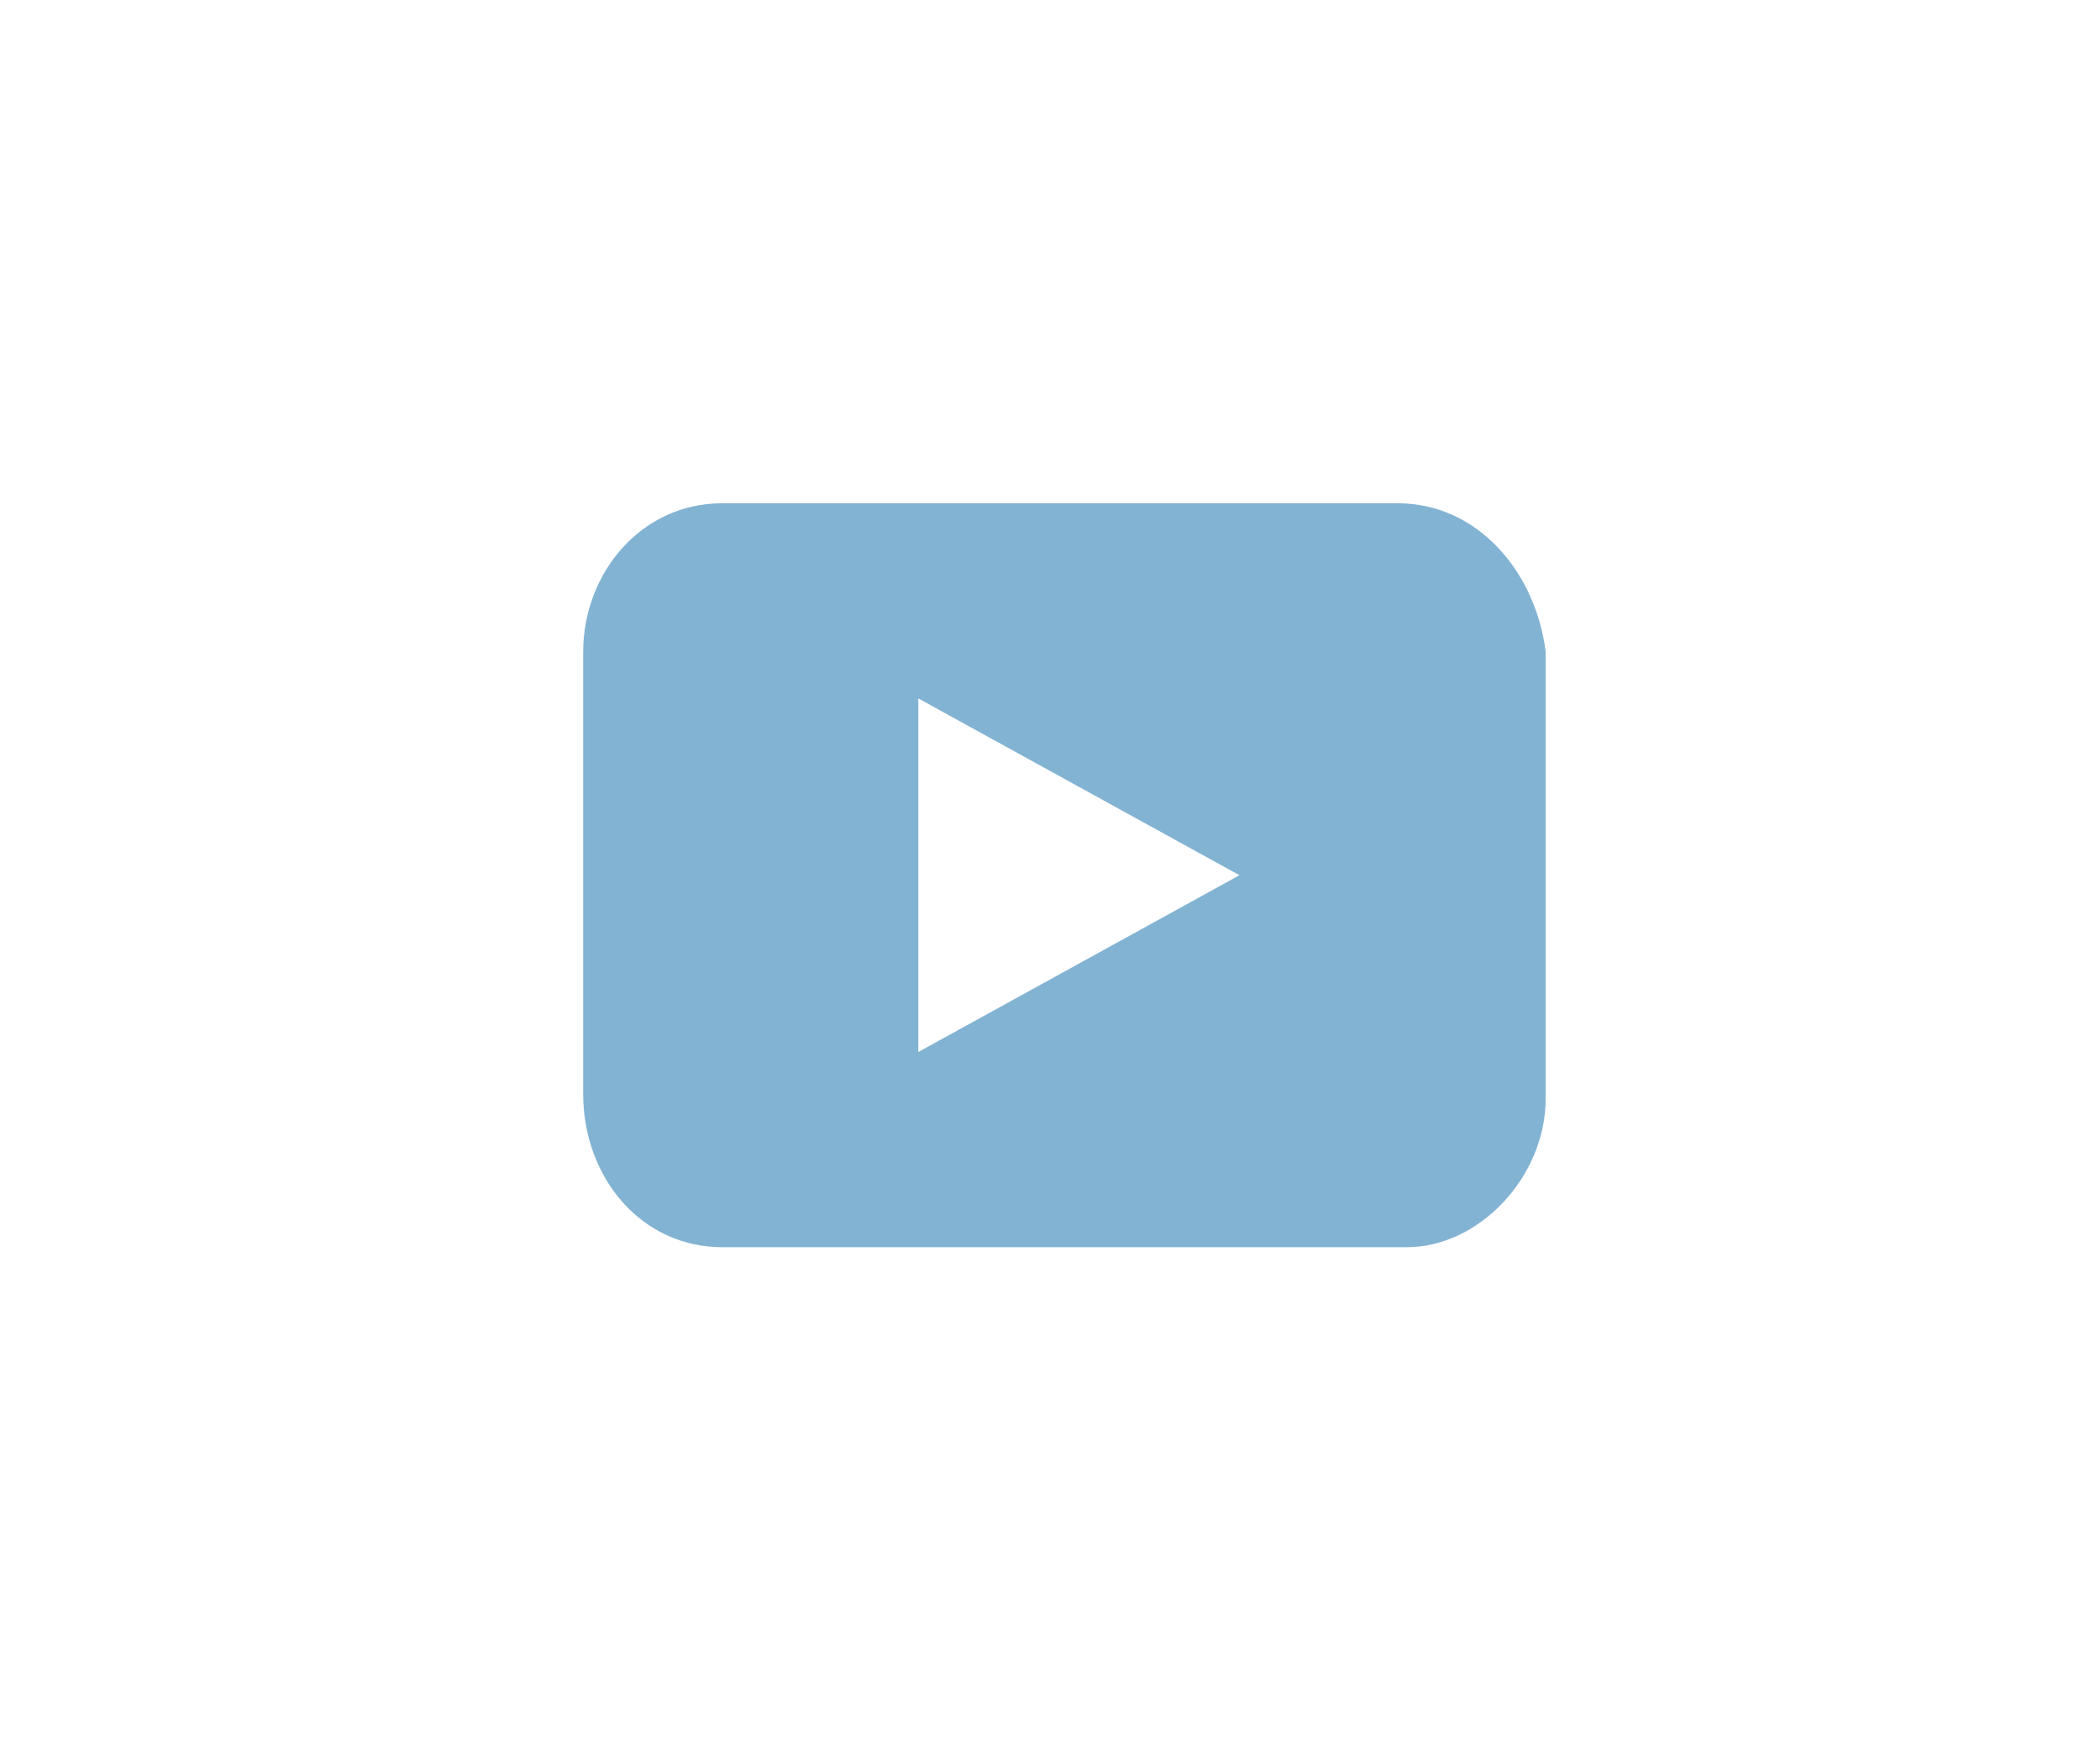
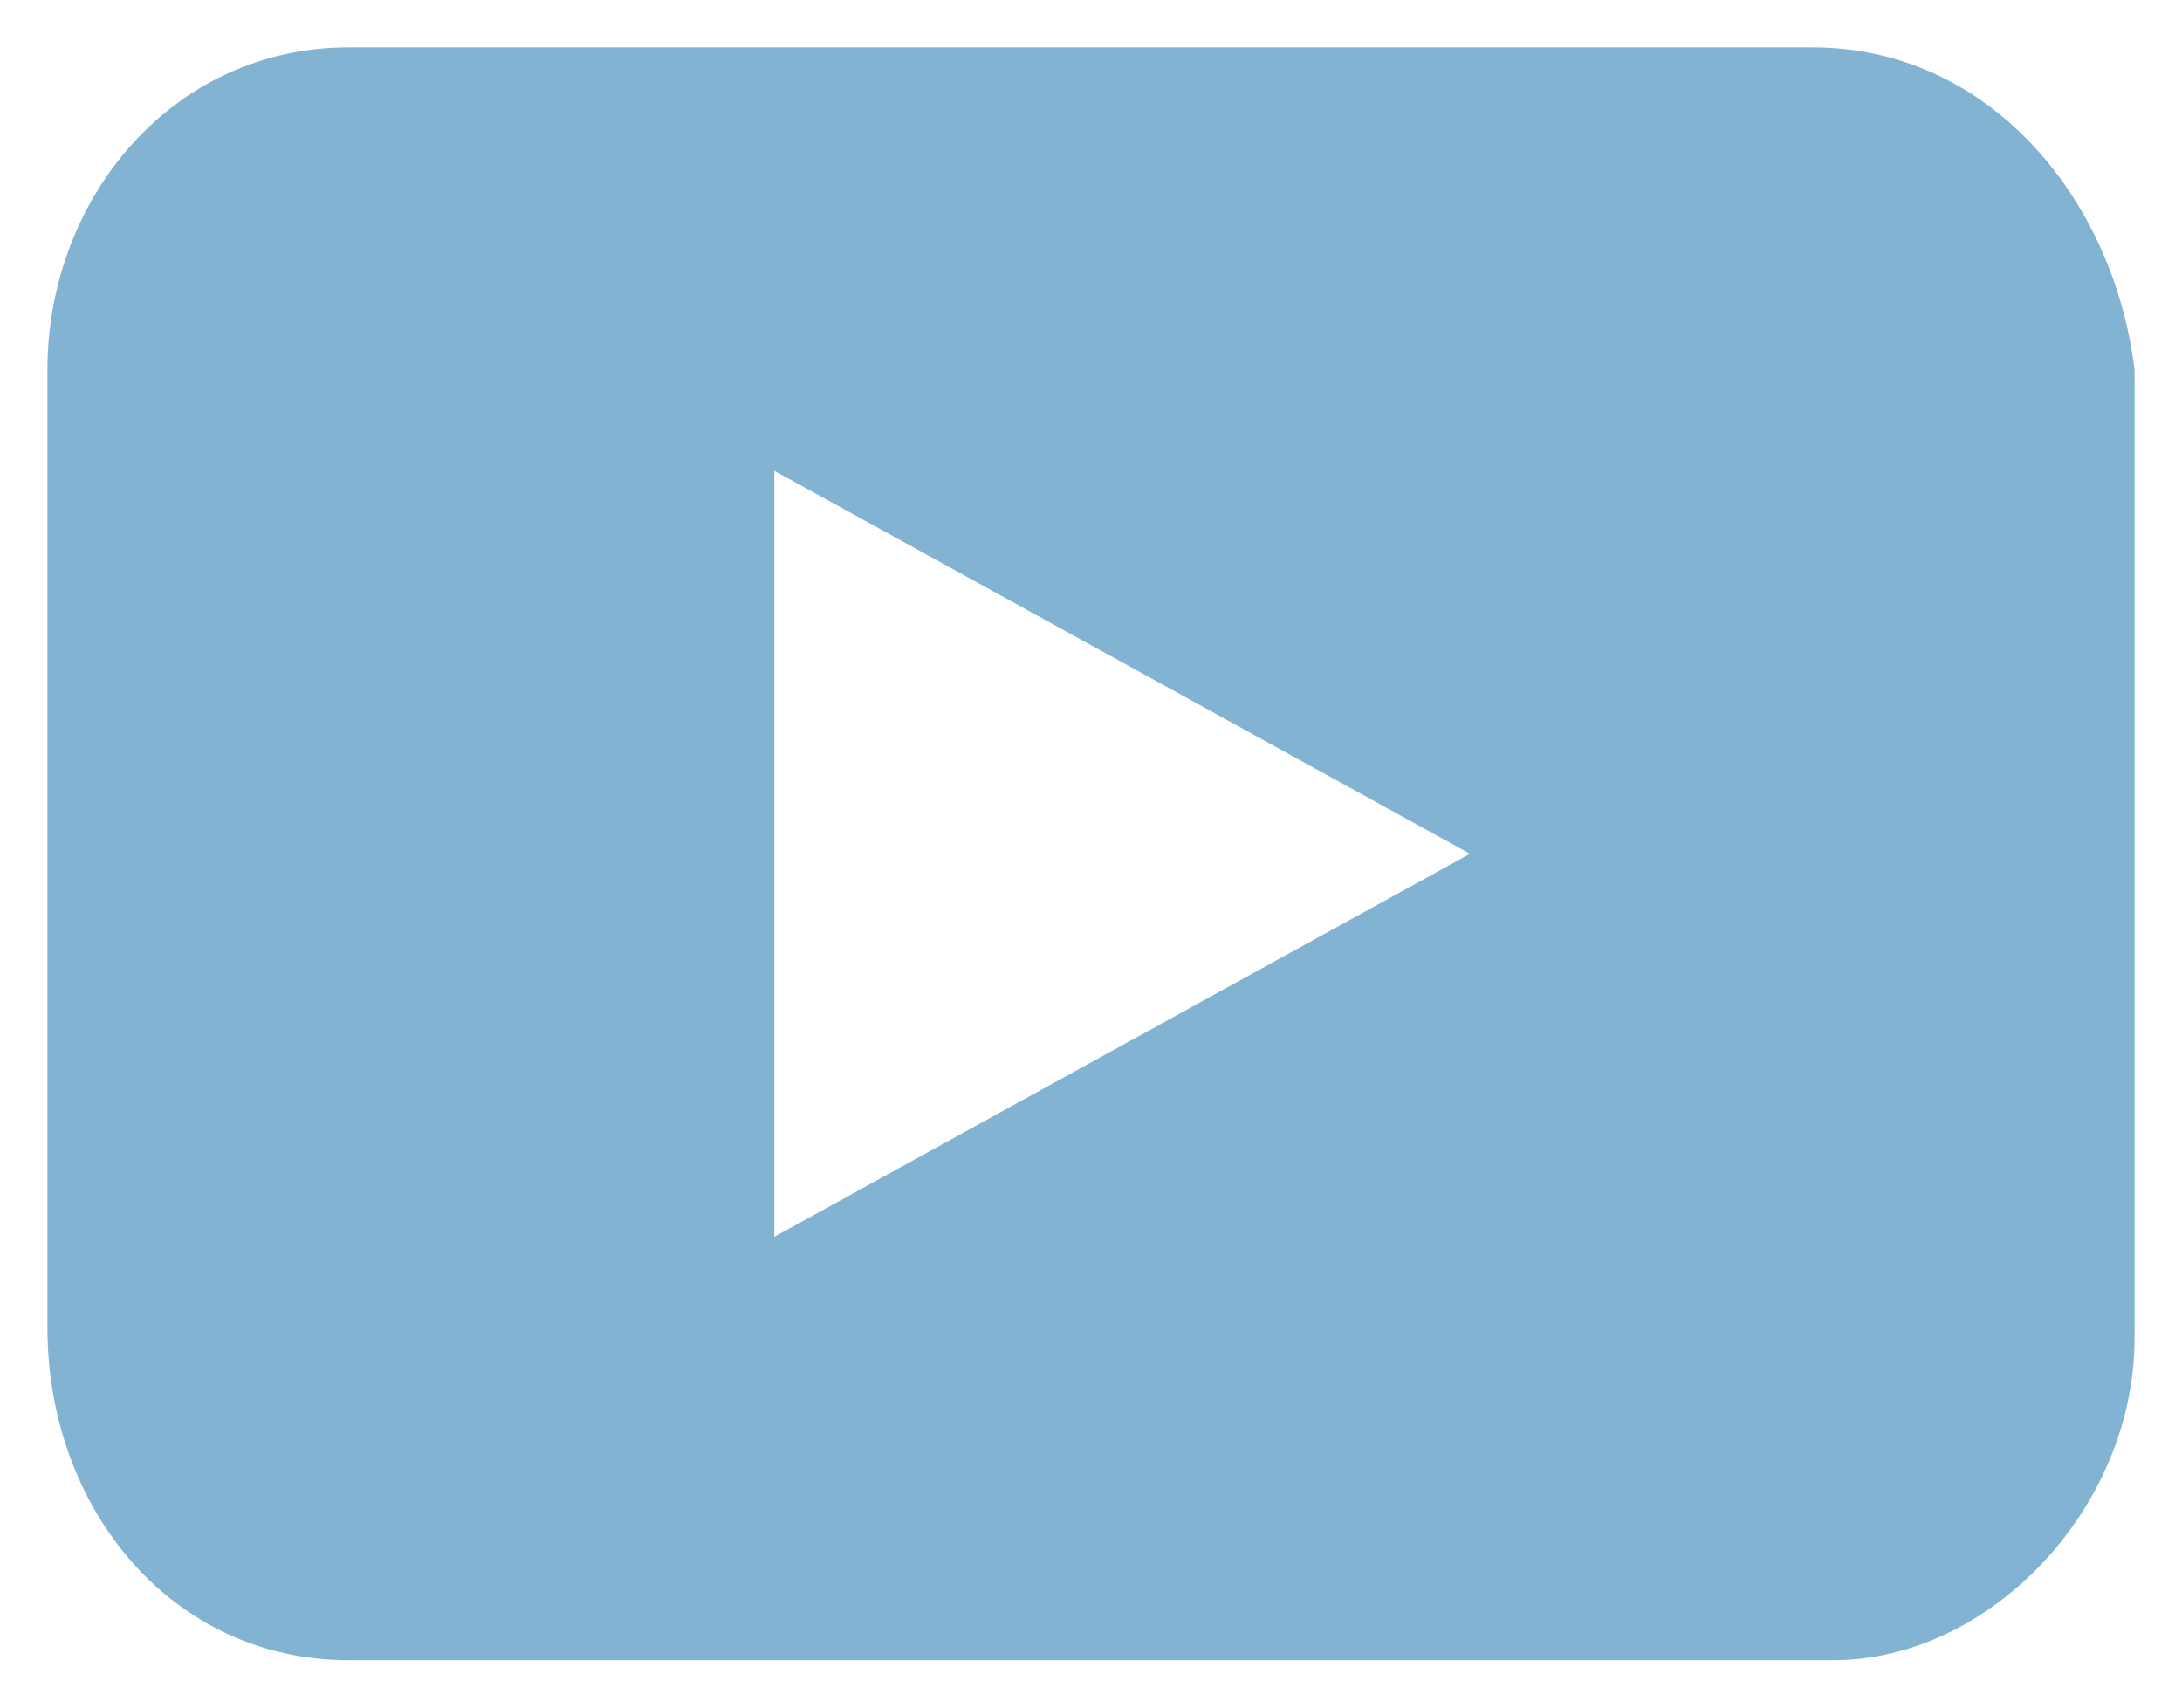
- <svg xmlns="http://www.w3.org/2000/svg" width="48" height="40" fill="none">
-   <path d="M31.94 11.5H16.51c-1.86 0-3.18 1.6-3.18 3.4V25c0 1.9 1.32 3.5 3.18 3.5h15.65c1.64 0 3.17-1.6 3.17-3.4V14.9c-.22-1.8-1.53-3.4-3.39-3.4ZM20.99 24.04v-8.08L28.33 20l-7.34 4.04Z" fill="#83B3D3" />
+ <svg xmlns="http://www.w3.org/2000/svg" width="23" height="18" viewBox="0 0 23 18" fill="none">
+   <path d="M19.107 0.5H3.674C1.814 0.5 0.5 2.094 0.5 3.9V13.994C0.5 15.906 1.814 17.5 3.674 17.5H19.326C20.968 17.5 22.5 15.906 22.5 14.1V3.9C22.281 2.094 20.968 0.5 19.107 0.5ZM8.162 13.037V4.963L15.495 9L8.162 13.037Z" fill="#83B3D3" />
</svg>
